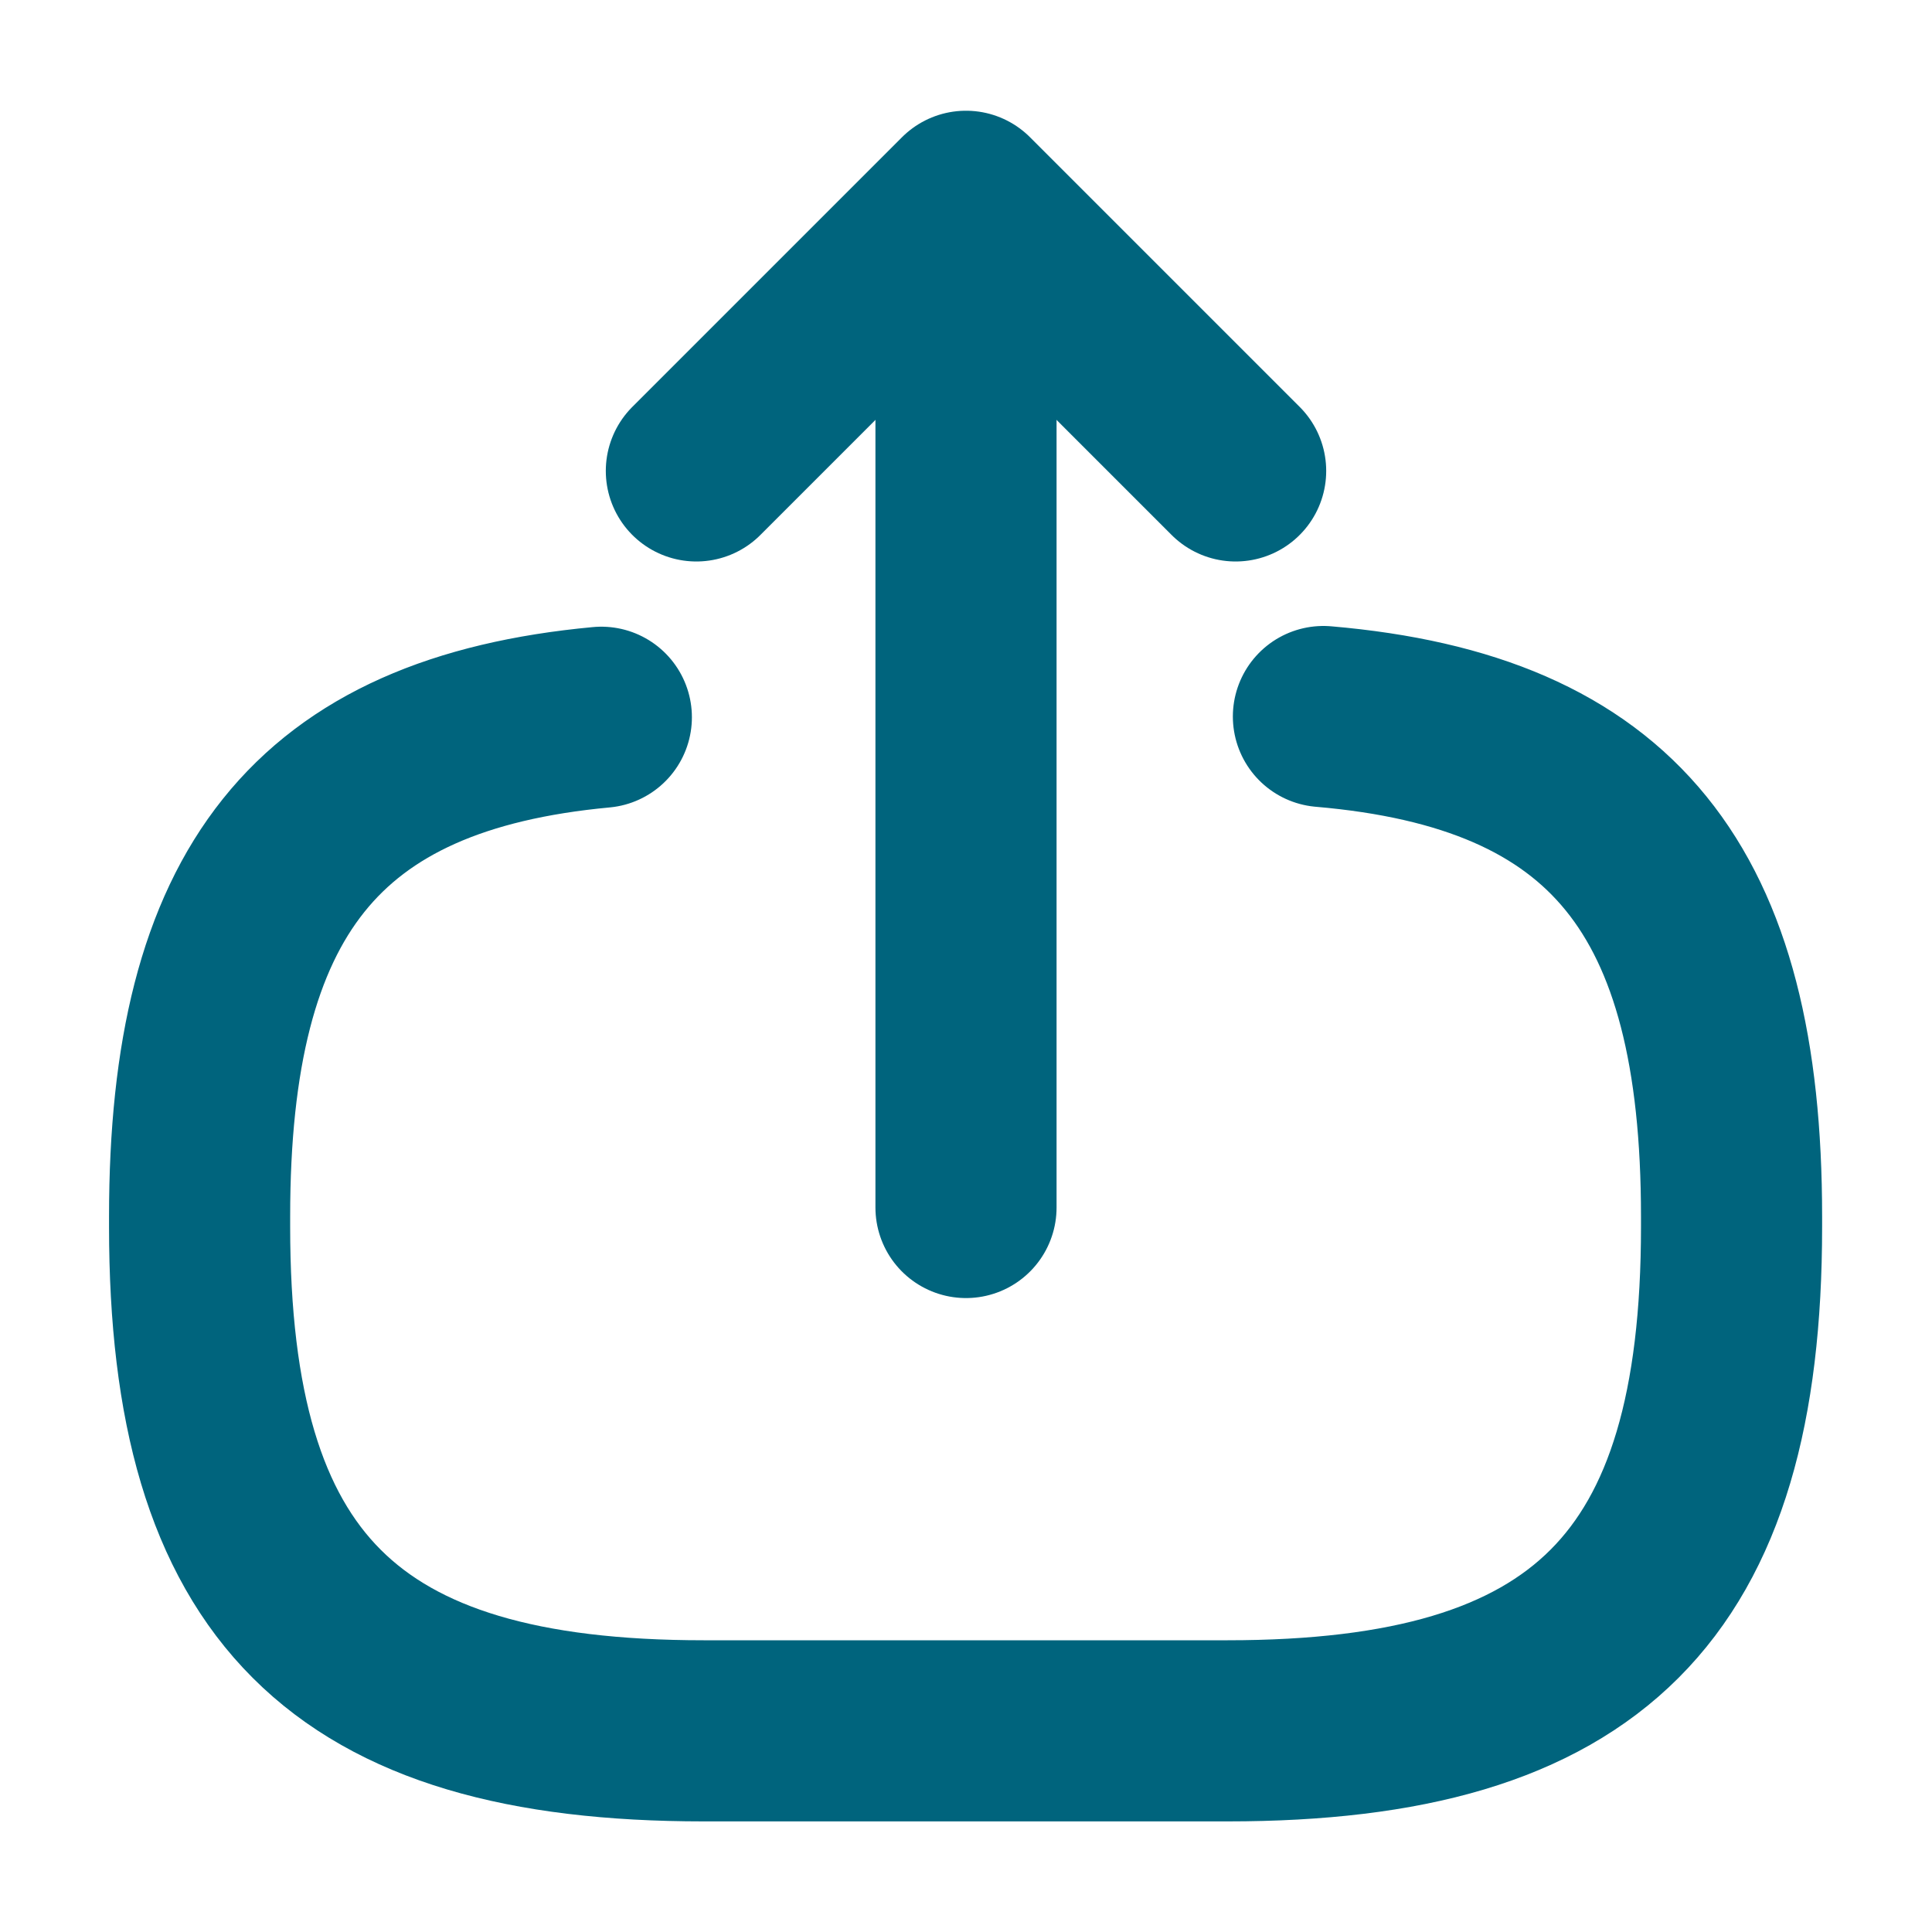
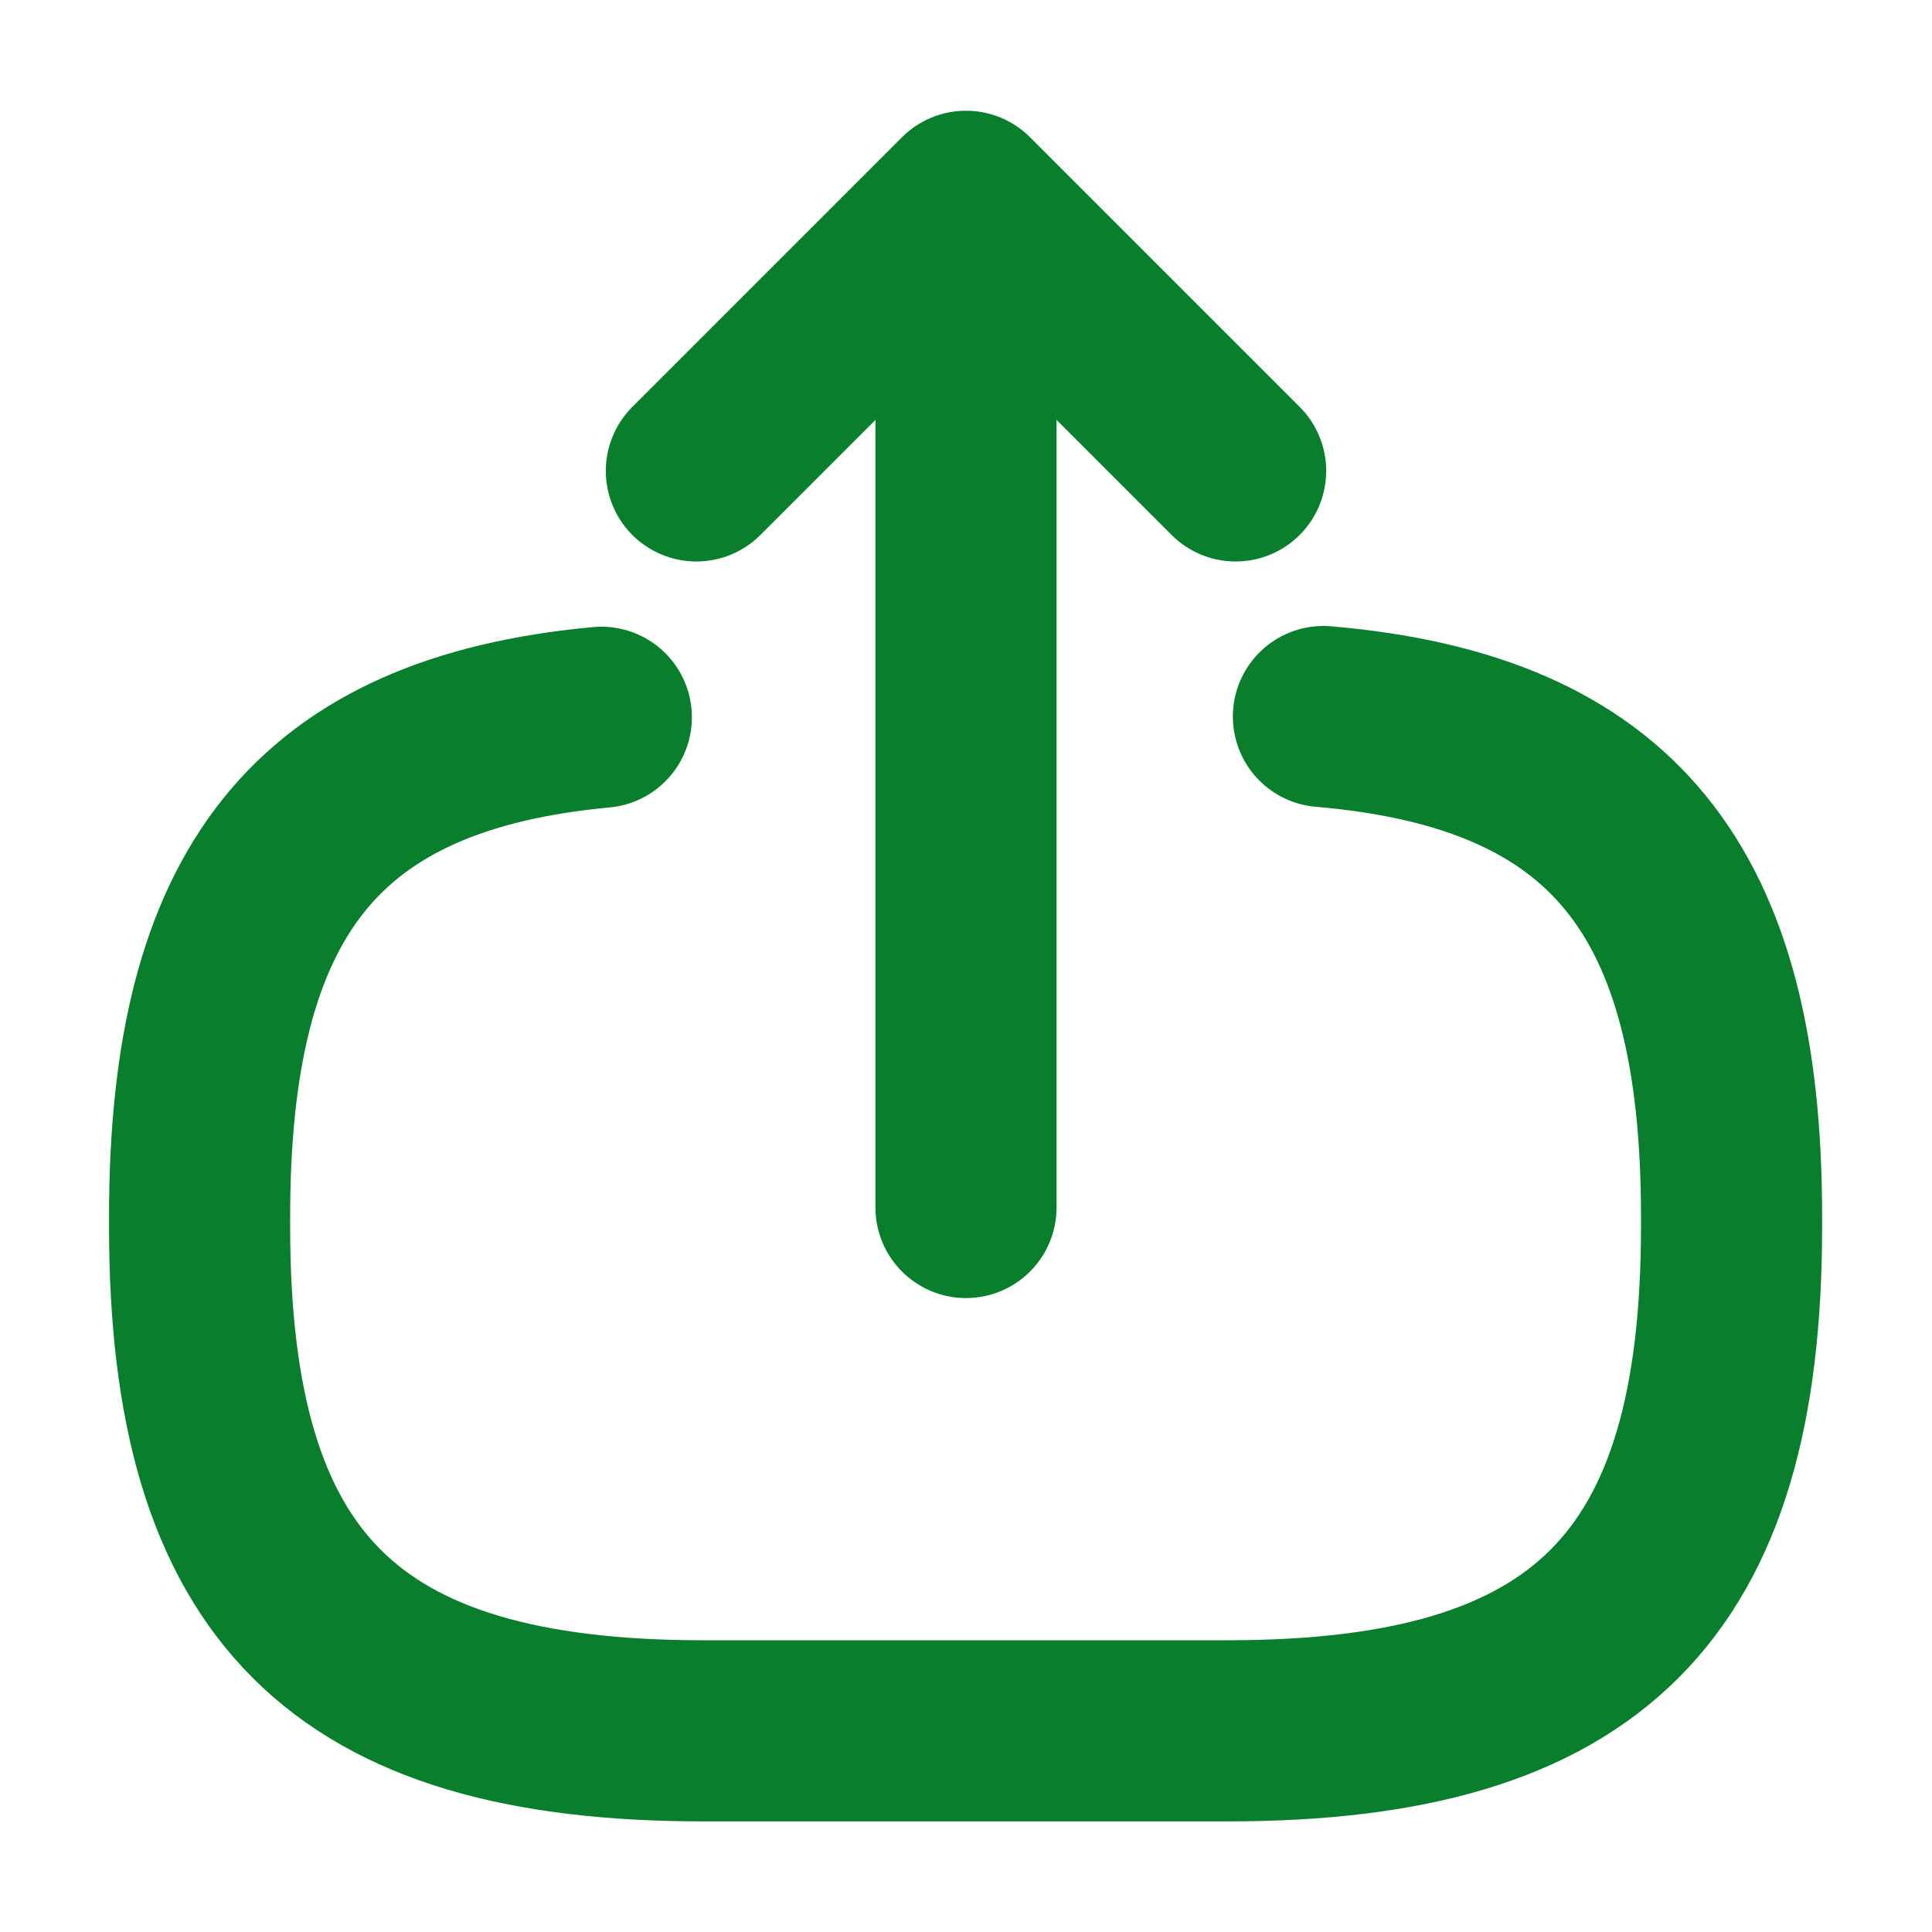
<svg xmlns="http://www.w3.org/2000/svg" width="16" height="16" viewBox="0 0 16 16" fill="none">
-   <path d="M10.96 5.934C13.36 6.14 14.34 7.374 14.34 10.074V10.16C14.34 13.14 13.147 14.334 10.167 14.334H5.827C2.847 14.334 1.653 13.14 1.653 10.16V10.074C1.653 7.394 2.62 6.16 4.98 5.94" stroke="#00647D" stroke-width="1.5" stroke-linecap="round" stroke-linejoin="round" />
-   <path d="M8 10V2.413" stroke="#00647D" stroke-width="1.5" stroke-linecap="round" stroke-linejoin="round" />
-   <path d="M10.233 3.9L8 1.667L5.767 3.9" stroke="#00647D" stroke-width="1.5" stroke-linecap="round" stroke-linejoin="round" />
+   <path d="M10.96 5.934C13.36 6.14 14.34 7.374 14.34 10.074V10.16C14.34 13.14 13.147 14.334 10.167 14.334H5.827C2.847 14.334 1.653 13.14 1.653 10.16V10.074C1.653 7.394 2.62 6.16 4.98 5.94" stroke="#097E2C" stroke-width="1.5" stroke-linecap="round" stroke-linejoin="round" />
+   <path d="M8 10V2.413" stroke="#097E2C" stroke-width="1.5" stroke-linecap="round" stroke-linejoin="round" />
+   <path d="M10.233 3.9L8 1.667L5.767 3.9" stroke="#097E2C" stroke-width="1.5" stroke-linecap="round" stroke-linejoin="round" />
</svg>
